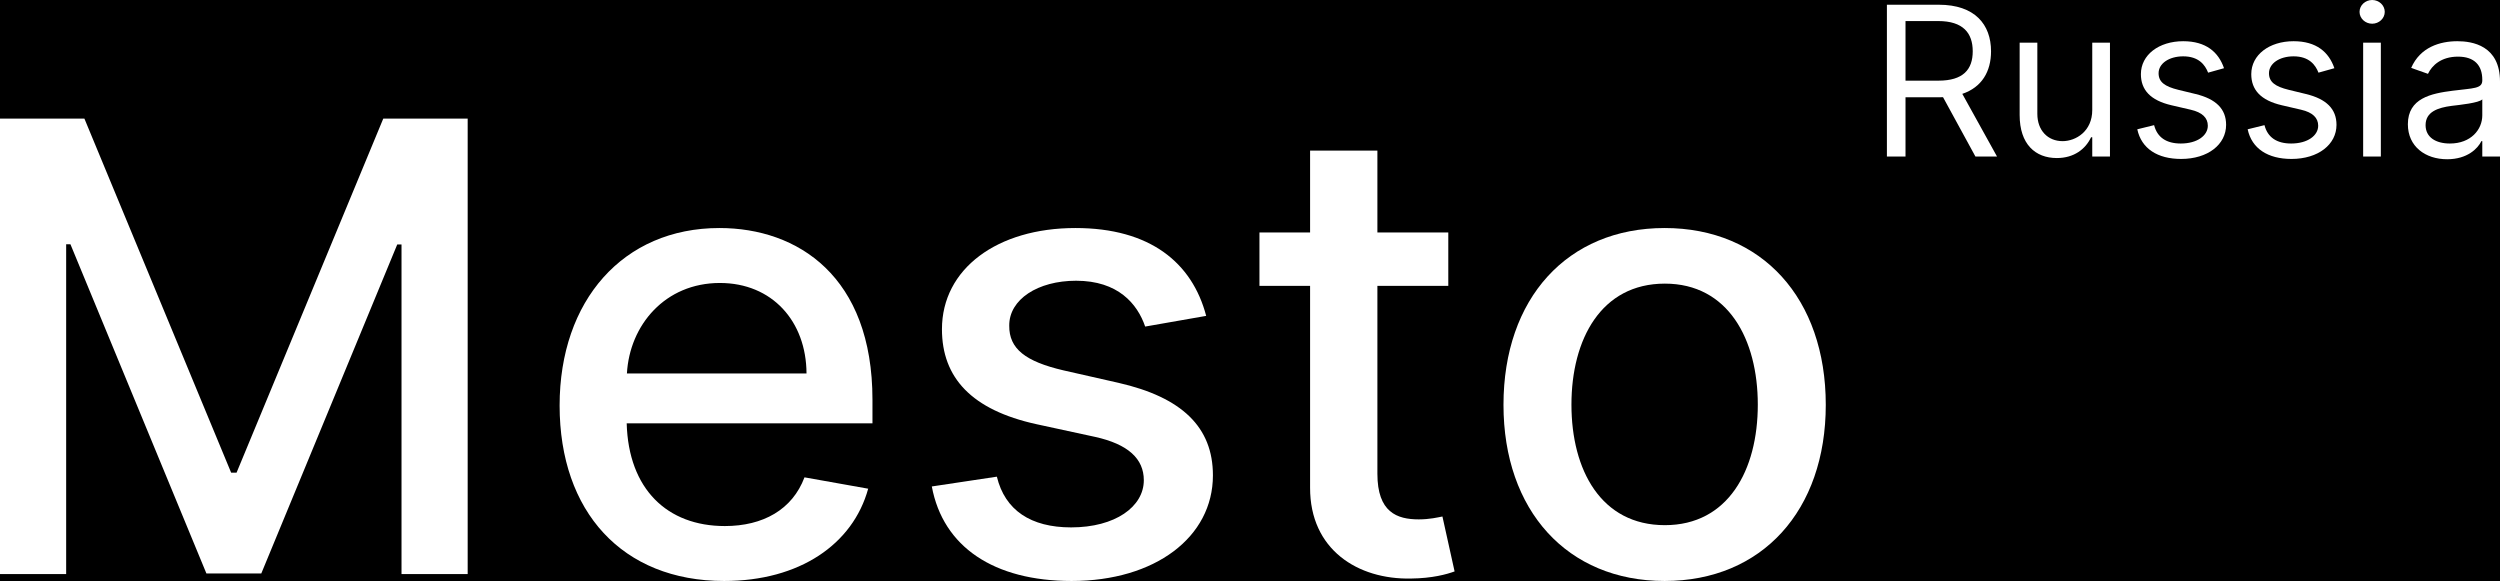
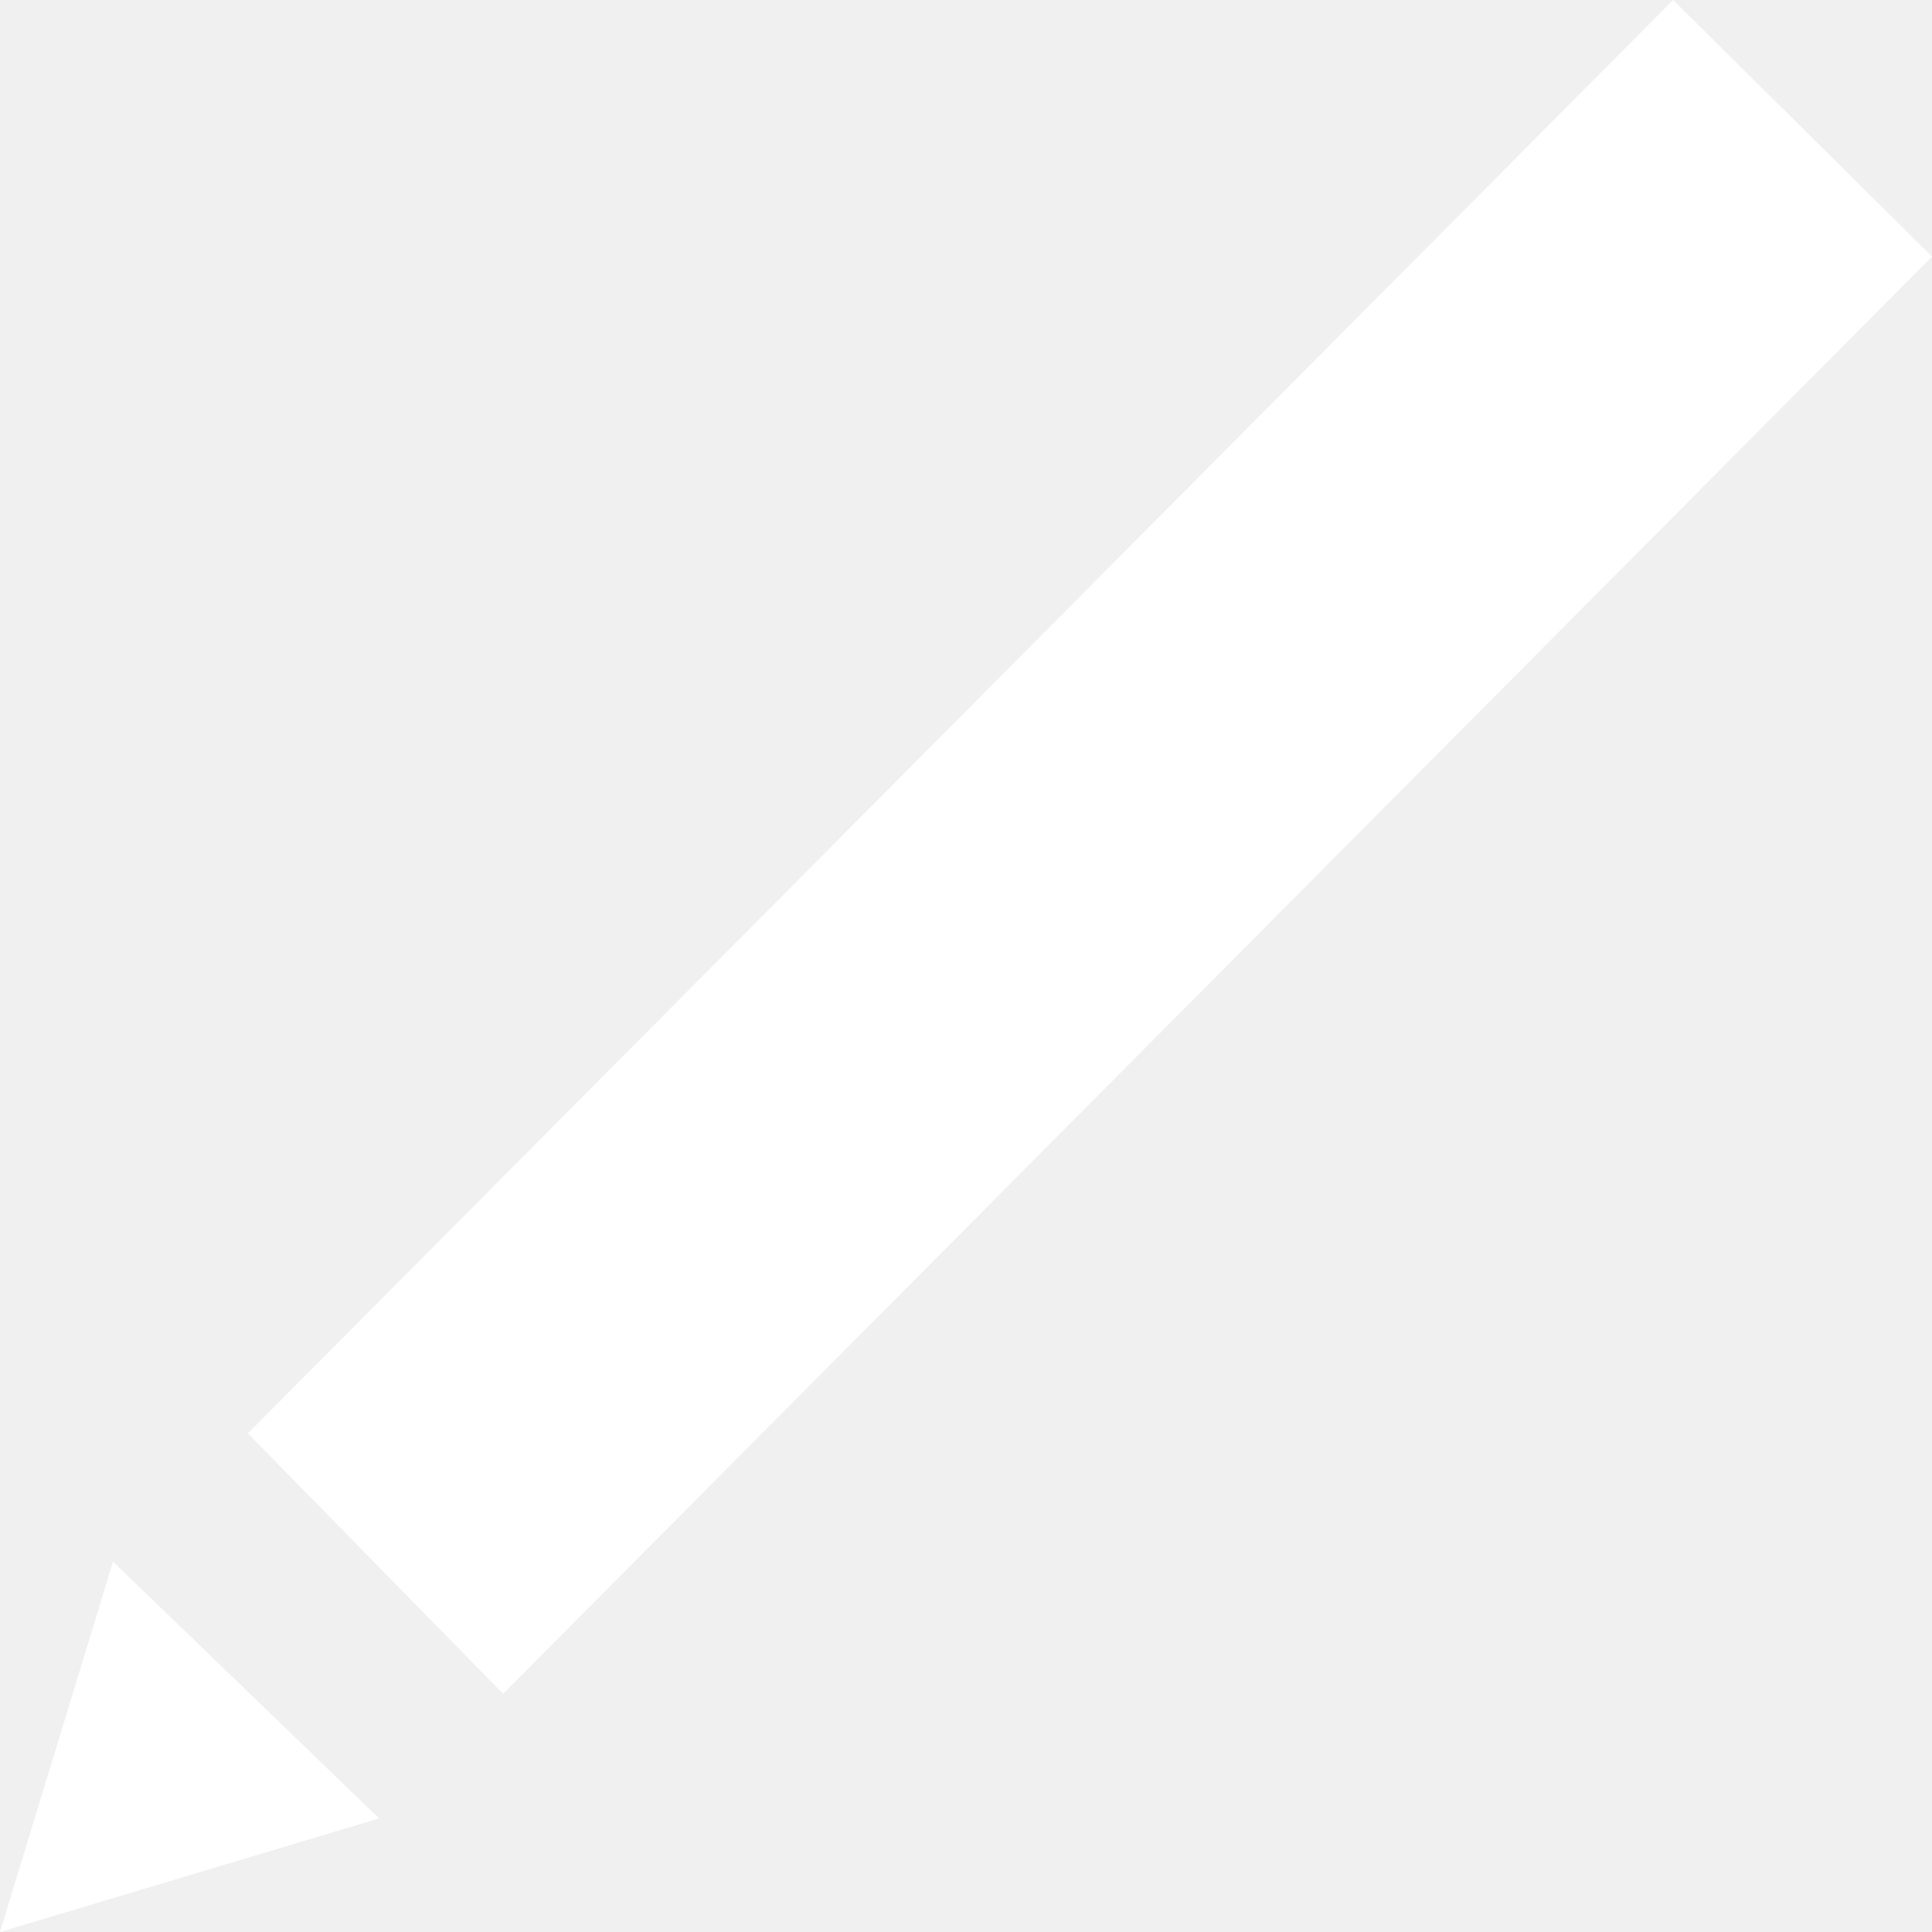
- <svg xmlns="http://www.w3.org/2000/svg" width="142" height="33" viewBox="0 0 142 33" fill="none">
-   <rect width="142" height="33" fill="#E5E5E5" />
-   <rect width="1280" height="1217" transform="translate(-200 -45)" fill="black" />
-   <path d="M0 6.737V32.608H3.758V13.875H4.001L11.723 32.571H14.842L22.563 13.887H22.806V32.608H26.564V6.737H21.77L13.436 26.848H13.129L4.794 6.737H0Z" fill="white" />
-   <path d="M41.131 33C45.414 33 48.444 30.916 49.313 27.758L45.695 27.113C45.005 28.945 43.343 29.88 41.17 29.88C37.897 29.88 35.698 27.783 35.596 24.044H49.556V22.705C49.556 15.694 45.312 12.952 40.863 12.952C35.391 12.952 31.786 17.071 31.786 23.033C31.786 29.059 35.34 33 41.131 33ZM35.609 21.214C35.762 18.46 37.782 16.073 40.888 16.073C43.854 16.073 45.797 18.245 45.81 21.214H35.609Z" fill="white" />
-   <path d="M68.511 17.942C67.718 14.923 65.328 12.952 61.083 12.952C56.647 12.952 53.503 15.264 53.503 18.7C53.503 21.454 55.19 23.286 58.872 24.094L62.196 24.814C64.087 25.231 64.969 26.065 64.969 27.277C64.969 28.781 63.346 29.956 60.84 29.956C58.552 29.956 57.082 28.983 56.622 27.075L52.927 27.631C53.566 31.067 56.456 33 60.866 33C65.609 33 68.894 30.511 68.894 27C68.894 24.258 67.13 22.566 63.525 21.744L60.406 21.037C58.245 20.532 57.312 19.812 57.325 18.498C57.312 17.007 58.948 15.946 61.122 15.946C63.499 15.946 64.599 17.247 65.046 18.549L68.511 17.942Z" fill="white" />
-   <path d="M82.263 13.205H78.236V8.556H74.413V13.205H71.537V16.237H74.413V27.694C74.401 31.219 77.124 32.924 80.141 32.861C81.355 32.848 82.173 32.621 82.621 32.457L81.93 29.337C81.674 29.387 81.201 29.501 80.588 29.501C79.348 29.501 78.236 29.097 78.236 26.911V16.237H82.263V13.205Z" fill="white" />
-   <path d="M94.551 33C100.086 33 103.704 28.995 103.704 22.995C103.704 16.957 100.086 12.952 94.551 12.952C89.016 12.952 85.398 16.957 85.398 22.995C85.398 28.995 89.016 33 94.551 33ZM94.564 29.829C90.946 29.829 89.258 26.709 89.258 22.983C89.258 19.269 90.946 16.11 94.564 16.11C98.156 16.11 99.843 19.269 99.843 22.983C99.843 26.709 98.156 29.829 94.564 29.829Z" fill="white" />
-   <path d="M107.176 8.893H108.233V5.525H110.142C110.219 5.525 110.291 5.525 110.364 5.52L112.205 8.893H113.432L111.459 5.331C112.571 4.956 113.091 4.059 113.091 2.914C113.091 1.39 112.171 0.269 110.125 0.269H107.176V8.893ZM108.233 4.581V1.196H110.091C111.506 1.196 112.051 1.878 112.051 2.914C112.051 3.95 111.506 4.581 110.108 4.581H108.233Z" fill="white" />
-   <path d="M118.84 6.249C118.84 7.462 117.903 8.017 117.153 8.017C116.318 8.017 115.721 7.411 115.721 6.468V2.425H114.716V6.535C114.716 8.186 115.602 8.977 116.829 8.977C117.818 8.977 118.465 8.455 118.772 7.798H118.84V8.893H119.846V2.425H118.84V6.249Z" fill="white" />
-   <path d="M126.324 3.874C126.009 2.956 125.301 2.341 124.006 2.341C122.625 2.341 121.603 3.116 121.603 4.211C121.603 5.103 122.14 5.701 123.341 5.979L124.432 6.232C125.093 6.384 125.404 6.695 125.404 7.142C125.404 7.697 124.807 8.152 123.87 8.152C123.047 8.152 122.532 7.803 122.353 7.108L121.398 7.344C121.633 8.443 122.549 9.028 123.887 9.028C125.408 9.028 126.443 8.207 126.443 7.091C126.443 6.19 125.872 5.621 124.705 5.339L123.733 5.103C122.958 4.914 122.608 4.657 122.608 4.16C122.608 3.604 123.205 3.2 124.006 3.2C124.884 3.2 125.246 3.68 125.421 4.127L126.324 3.874Z" fill="white" />
-   <path d="M132.593 3.874C132.278 2.956 131.571 2.341 130.275 2.341C128.895 2.341 127.872 3.116 127.872 4.211C127.872 5.103 128.409 5.701 129.611 5.979L130.701 6.232C131.362 6.384 131.673 6.695 131.673 7.142C131.673 7.697 131.076 8.152 130.139 8.152C129.317 8.152 128.801 7.803 128.622 7.108L127.667 7.344C127.902 8.443 128.818 9.028 130.156 9.028C131.677 9.028 132.713 8.207 132.713 7.091C132.713 6.19 132.142 5.621 130.974 5.339L130.003 5.103C129.227 4.914 128.878 4.657 128.878 4.16C128.878 3.604 129.474 3.2 130.275 3.2C131.153 3.2 131.515 3.68 131.69 4.127L132.593 3.874Z" fill="white" />
-   <path d="M134.227 8.893H135.232V2.425H134.227V8.893ZM134.738 1.347C135.13 1.347 135.454 1.044 135.454 0.674C135.454 0.303 135.13 0 134.738 0C134.346 0 134.022 0.303 134.022 0.674C134.022 1.044 134.346 1.347 134.738 1.347Z" fill="white" />
-   <path d="M139 9.045C140.142 9.045 140.739 8.438 140.943 8.017H140.994V8.893H142V4.632C142 2.577 140.415 2.341 139.58 2.341C138.591 2.341 137.466 2.678 136.955 3.857L137.909 4.194C138.131 3.722 138.655 3.217 139.614 3.217C140.538 3.217 140.994 3.701 140.994 4.531V4.564C140.994 5.045 140.5 5.002 139.307 5.154C138.092 5.31 136.767 5.575 136.767 7.057C136.767 8.321 137.756 9.045 139 9.045ZM139.154 8.152C138.352 8.152 137.773 7.798 137.773 7.108C137.773 6.35 138.472 6.114 139.256 6.013C139.682 5.962 140.824 5.845 140.994 5.642V6.552C140.994 7.36 140.347 8.152 139.154 8.152Z" fill="white" />
+ <svg xmlns="http://www.w3.org/2000/svg" width="10" height="10" viewBox="0 0 10 10" fill="none">
+   <path id="Vector" d="M10 1.328L2.604 8.767L1.283 7.419L8.66 0L10 1.328ZM0 10L1.962 9.412L0.585 8.083L0 10Z" fill="white" />
</svg>
